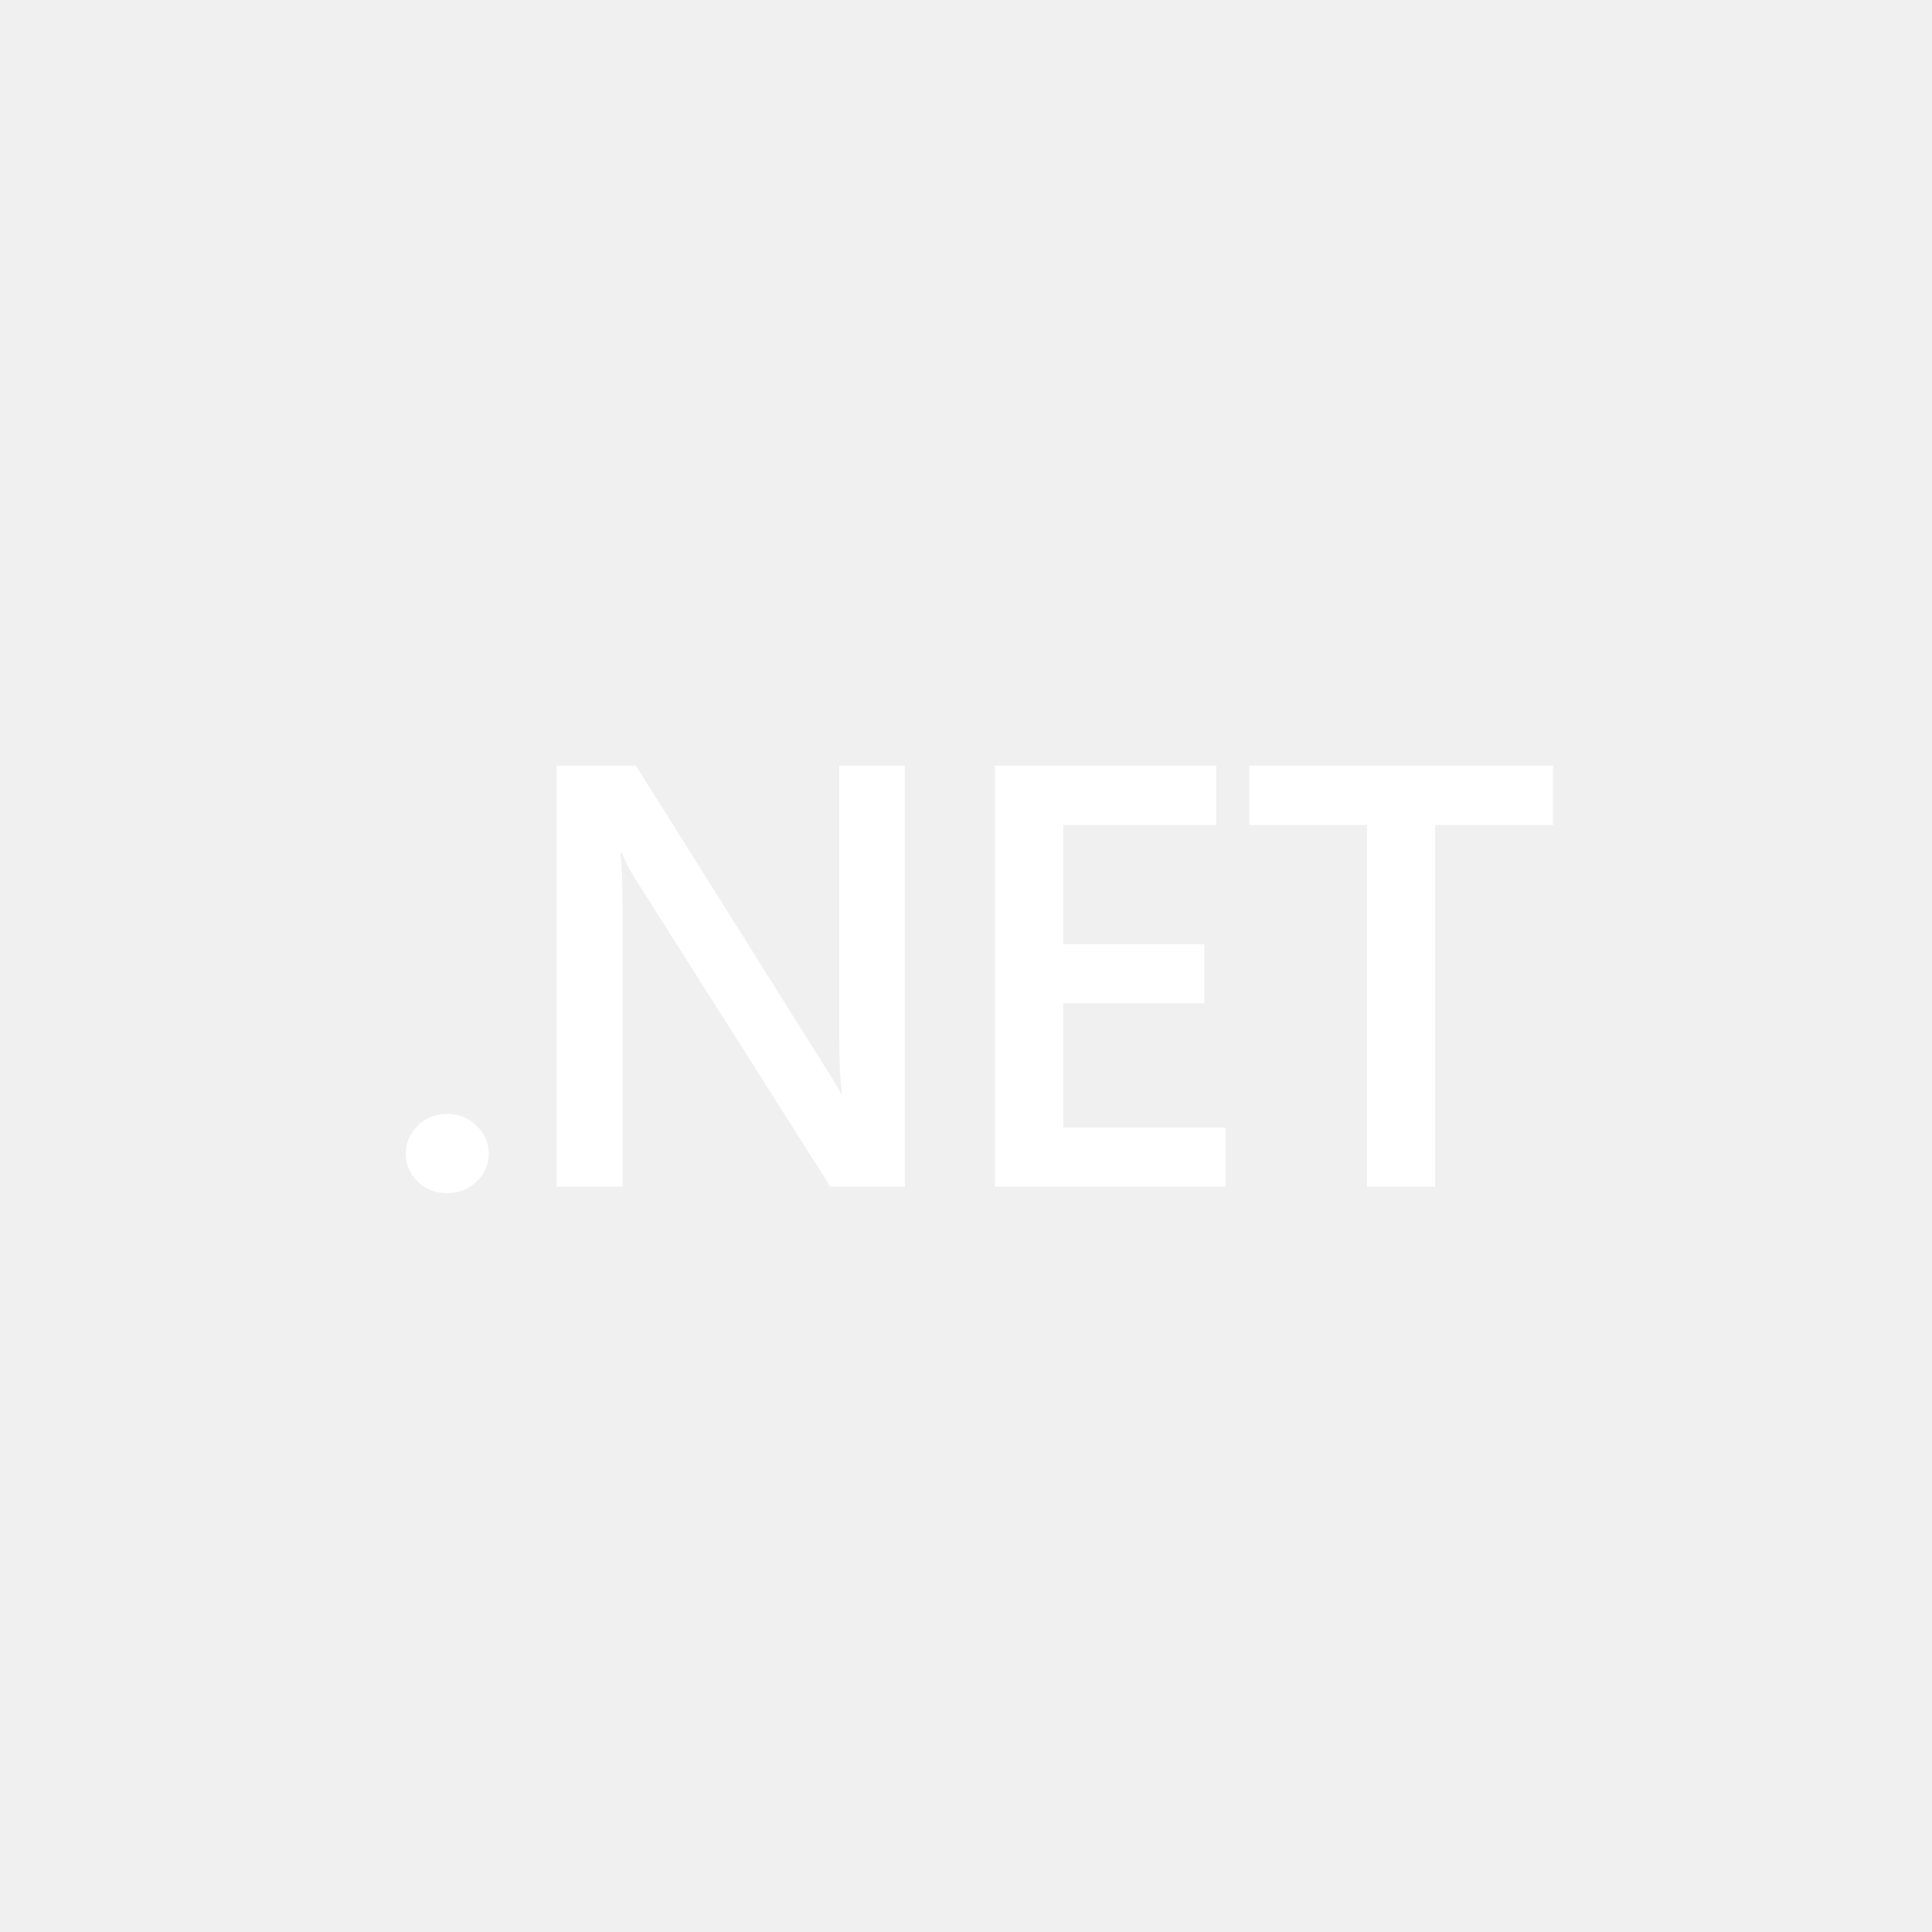
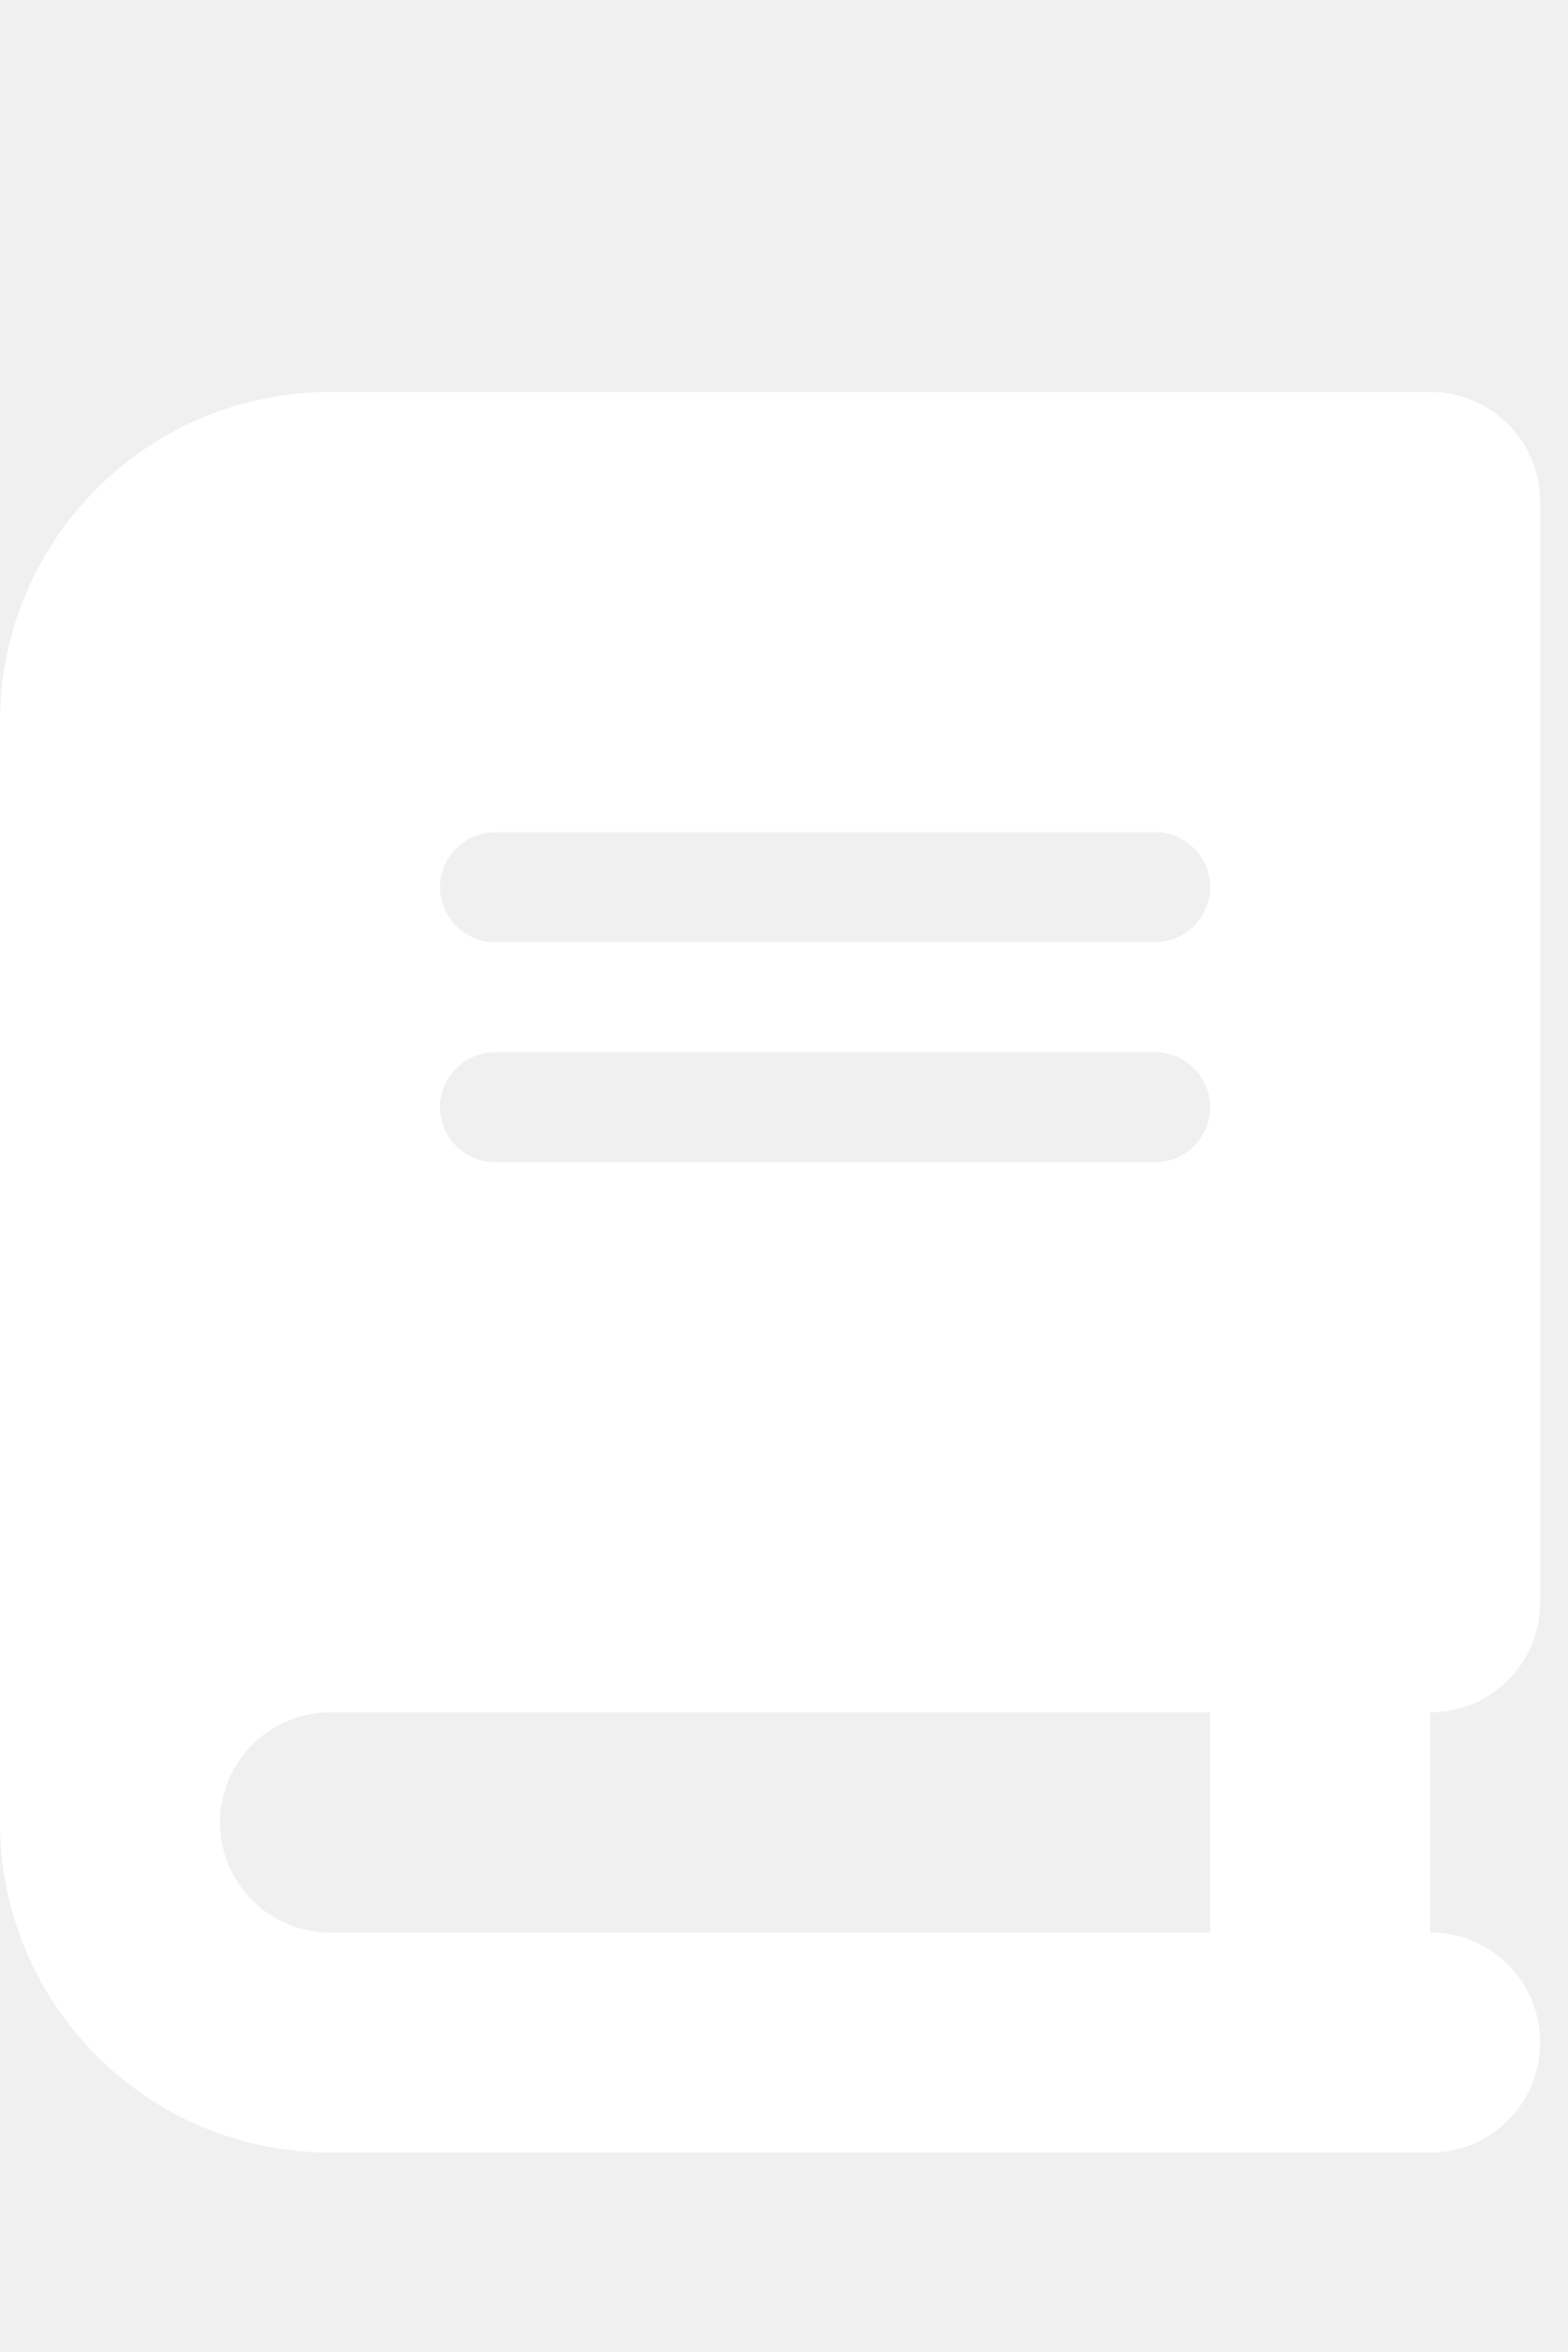
- <svg xmlns="http://www.w3.org/2000/svg" width="456" height="456" viewBox="0 0 456 456" version="1.1" xml:space="preserve" style="fill-rule:evenodd;clip-rule:evenodd;stroke-linejoin:round;stroke-miterlimit:2;">
-   <path d="m 105.5,281.609 c -2.703,0 -5.001,-0.9 -6.893,-2.702 -1.892,-1.848 -2.838,-4.042 -2.838,-6.582 0,-2.587 0.946,-4.804 2.838,-6.652 1.892,-1.848 4.19,-2.772 6.893,-2.772 2.748,0 5.068,0.924 6.96,2.772 1.937,1.848 2.906,4.064 2.906,6.652 0,2.54 -0.968,4.734 -2.906,6.582 -1.892,1.802 -4.212,2.702 -6.96,2.702 z" style="fill:#ffffff;fill-rule:nonzero;stroke-width:0.838" />
-   <path d="M 213.561,280.084 H 195.99 L 149.7,207.054 c -1.171,-1.848 -2.14,-3.765 -2.906,-5.751 h -0.406 c 0.361,2.125 0.541,6.675 0.541,13.65 v 65.132 h -15.543 v -99.36 h 18.719 l 44.737,71.298 c 1.892,2.957 3.109,4.989 3.649,6.098 h 0.27 c -0.45,-2.632 -0.676,-7.09 -0.676,-13.373 v -64.023 h 15.476 z" style="fill:#ffffff;fill-rule:nonzero;stroke-width:0.838" />
-   <path d="m 289.251,280.084 h -54.401 v -99.36 h 52.238 v 13.997 h -36.154 v 28.131 h 33.316 v 13.927 h -33.316 v 29.378 h 38.316 z" style="fill:#ffffff;fill-rule:nonzero;stroke-width:0.838" />
-   <path d="M 366.565,194.721 H 338.722 v 85.363 h -16.084 v -85.363 h -27.775 v -13.997 h 71.701 z" style="fill:#ffffff;fill-rule:nonzero;stroke-width:0.838" />
+ <svg xmlns="http://www.w3.org/2000/svg" width="40" height="60" viewBox="0 0 456 456" version="1.1" xml:space="preserve" style="fill-rule:evenodd;clip-rule:evenodd;stroke-linejoin:round;stroke-miterlimit:2;">
+   <path d="M96 0C43 0 0 43 0 96V416c0 53 43 96 96 96H384h32c17.7 0 32-14.3 32-32s-14.3-32-32-32V384c17.7 0 32-14.3 32-32V32c0-17.7-14.3-32-32-32H384 96zm0 384H352v64H96c-17.7 0-32-14.3-32-32s14.3-32 32-32zm32-240c0-8.8 7.2-16 16-16H336c8.8 0 16 7.2 16 16s-7.2 16-16 16H144c-8.8 0-16-7.2-16-16zm16 48H336c8.8 0 16 7.2 16 16s-7.2 16-16 16H144c-8.8 0-16-7.2-16-16s7.2-16 16-16z" style="fill:#ffffff;fill-rule:nonzero;stroke-width:0.838" />
</svg>
